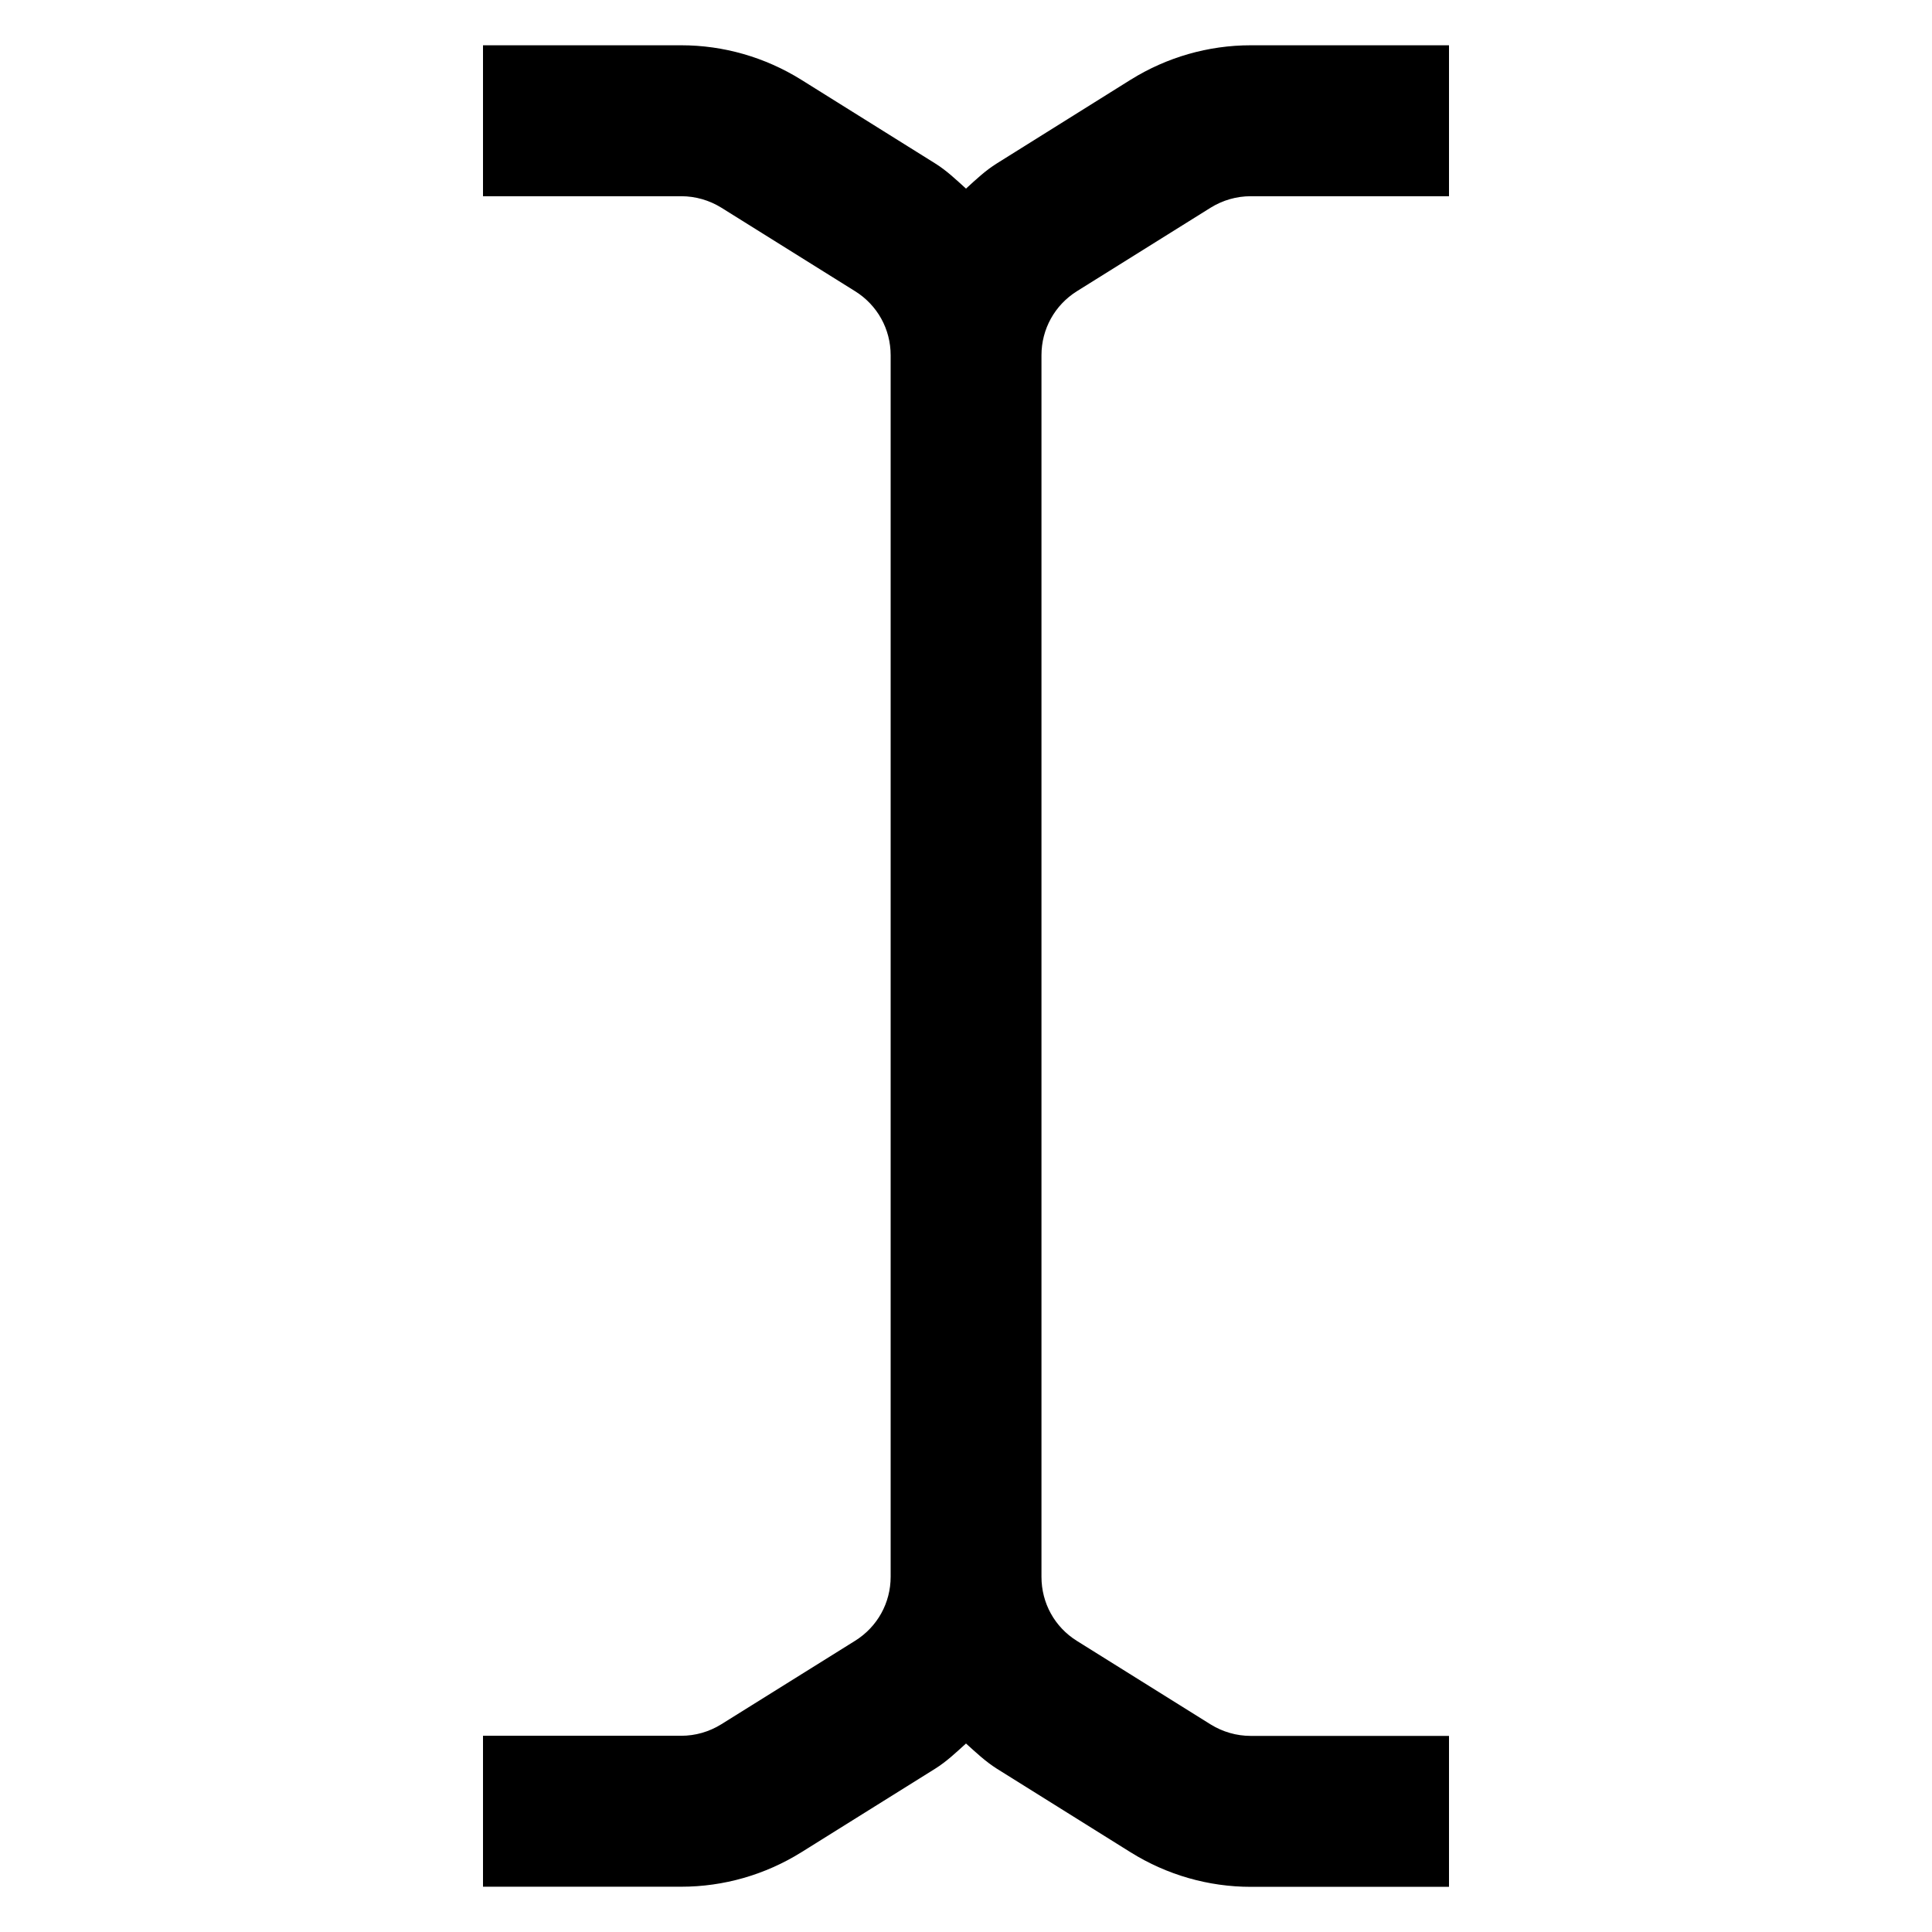
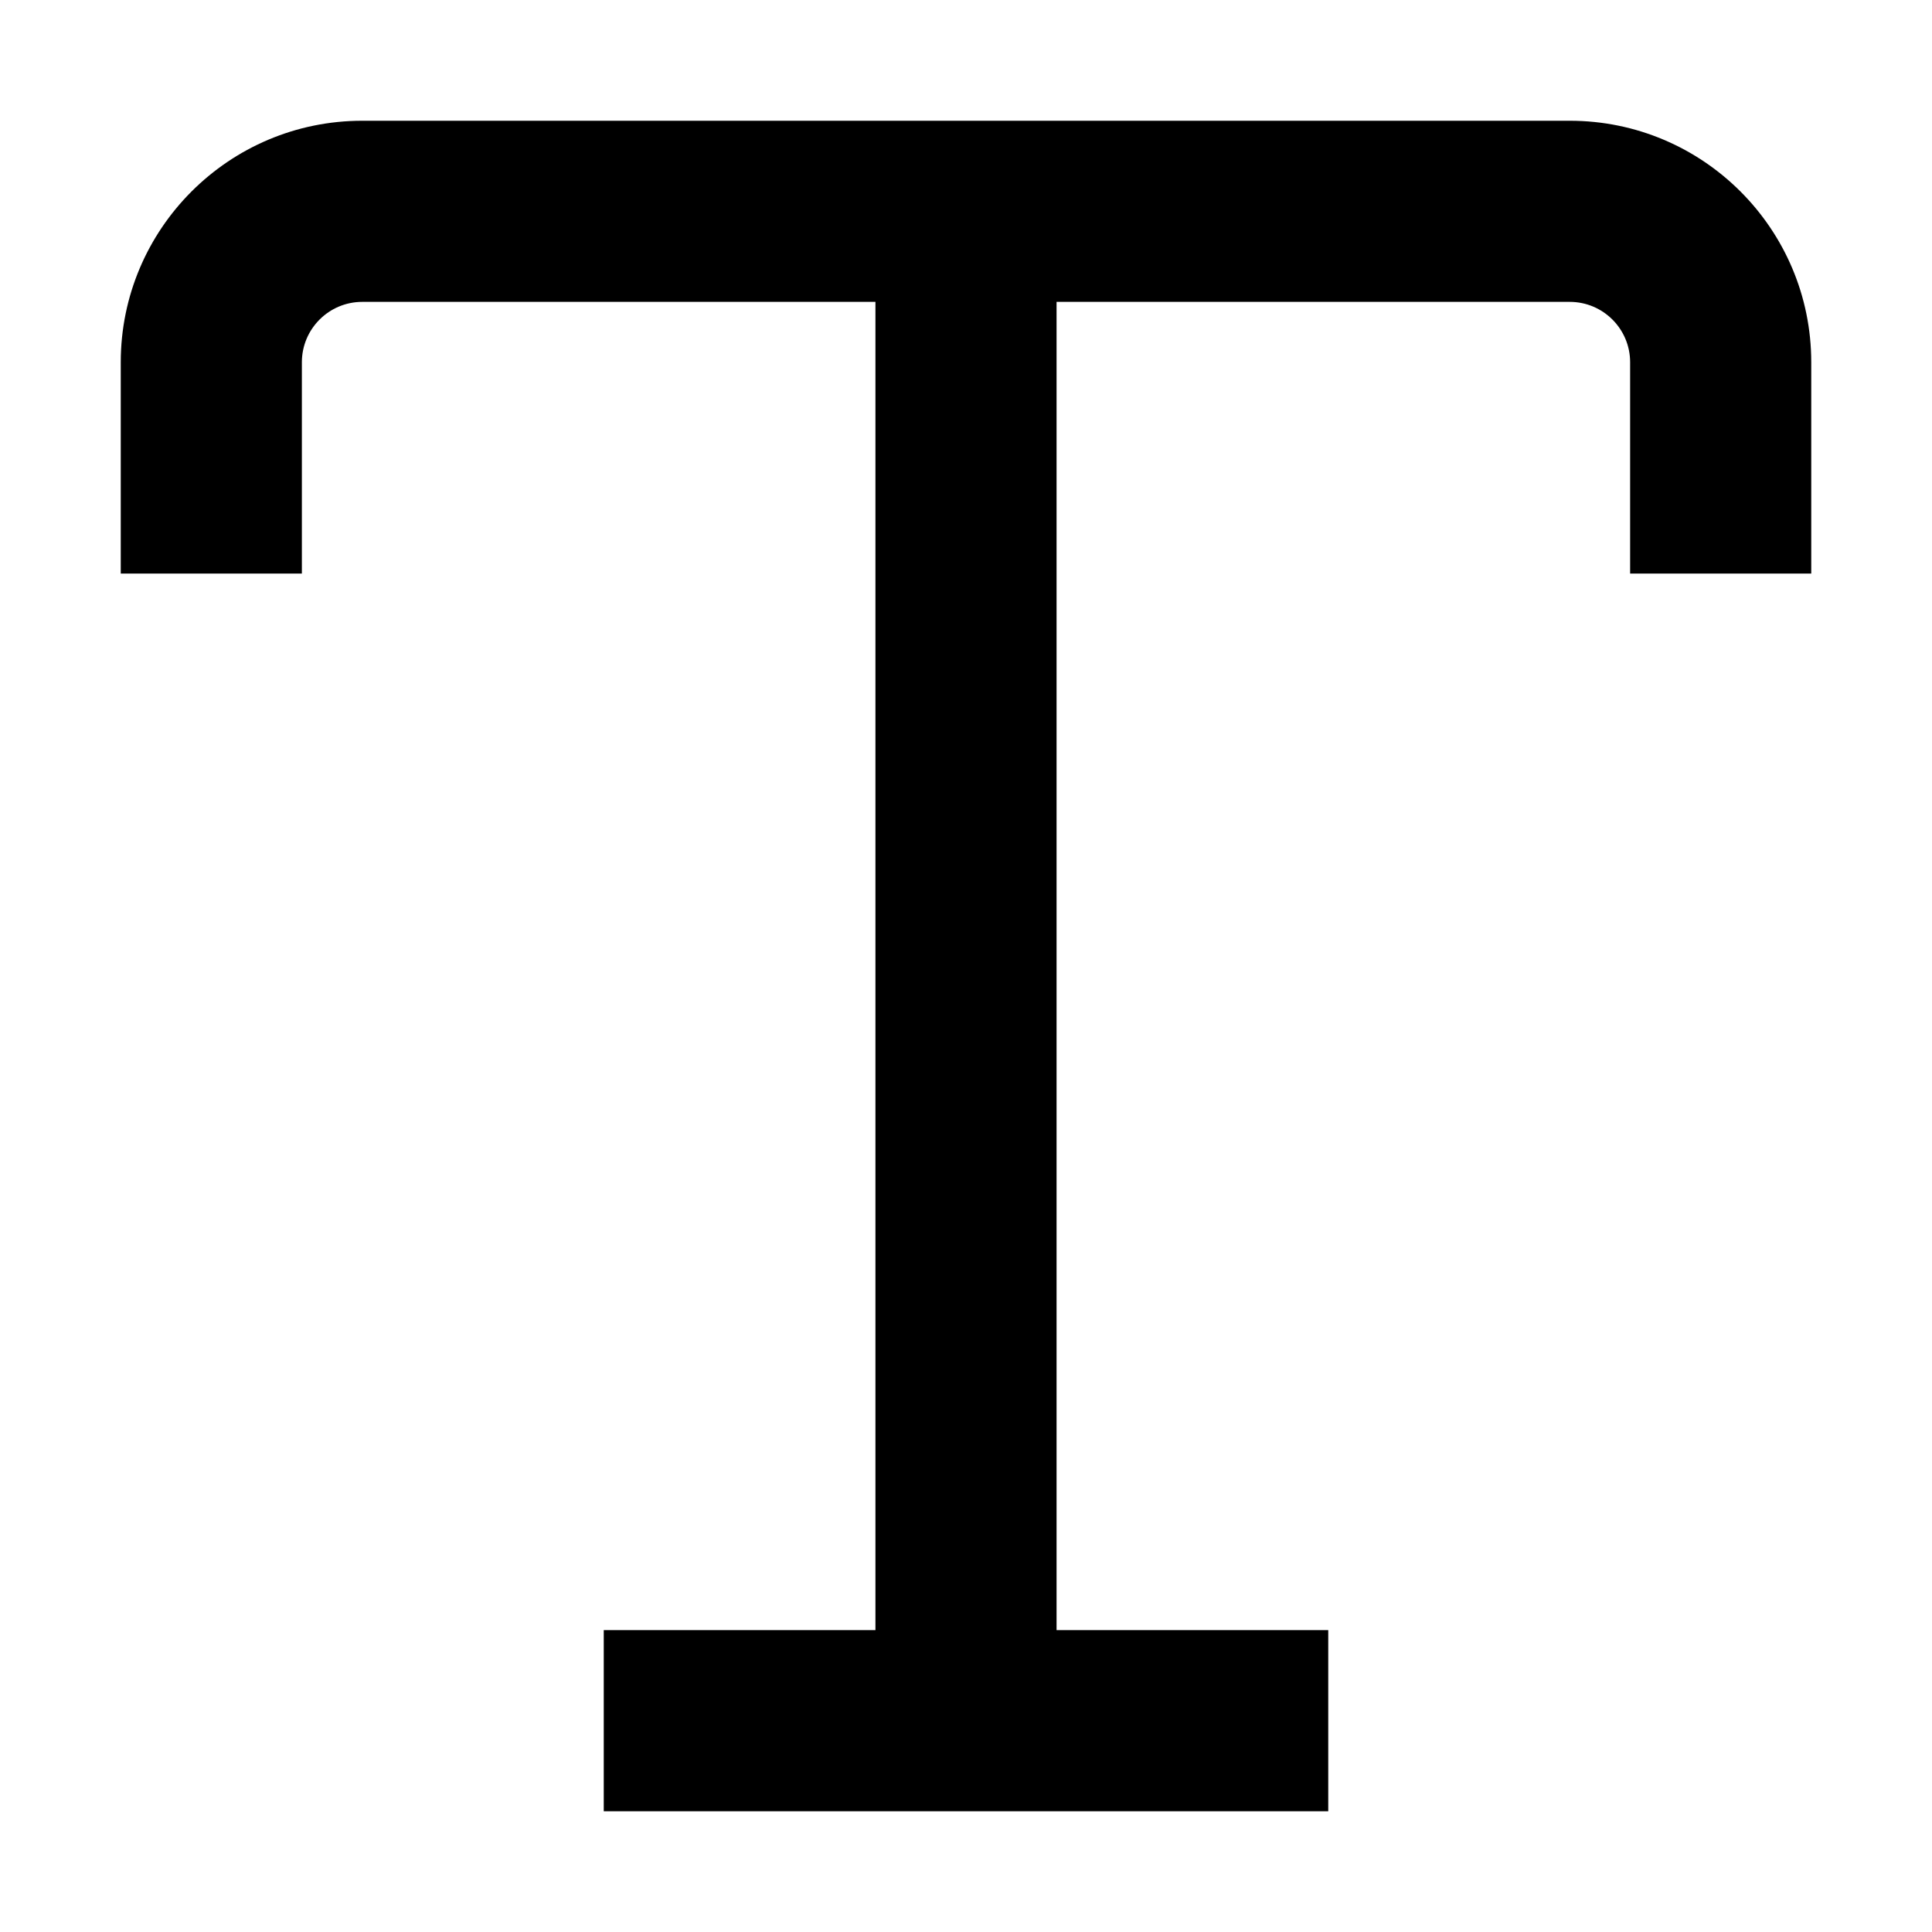
<svg xmlns="http://www.w3.org/2000/svg" width="16" height="16" viewBox="0 0 16 16" fill="none">
-   <path d="M8.625 2.942C8.625 2.725 8.735 2.527 8.918 2.412L10.026 1.72C10.126 1.658 10.24 1.625 10.358 1.625H12V0.375H10.358C10.006 0.375 9.663 0.474 9.364 0.66L8.256 1.353C8.161 1.412 8.081 1.488 8 1.562C7.918 1.488 7.839 1.412 7.744 1.353L6.635 0.66C6.336 0.474 5.993 0.375 5.642 0.375H4V1.625H5.642C5.759 1.625 5.874 1.658 5.974 1.72L7.082 2.412C7.266 2.527 7.376 2.725 7.376 2.942V8V13.058C7.376 13.275 7.266 13.473 7.082 13.588L5.973 14.28C5.873 14.342 5.759 14.375 5.641 14.375H4V15.625H5.642C5.994 15.625 6.337 15.526 6.636 15.34L7.744 14.648C7.84 14.588 7.919 14.512 8 14.439C8.081 14.512 8.161 14.588 8.256 14.648L9.365 15.341C9.664 15.527 10.007 15.626 10.359 15.626H12V14.376H10.358C10.241 14.376 10.126 14.343 10.026 14.281L8.918 13.589C8.734 13.474 8.625 13.276 8.625 13.059V8V2.942Z" fill="black" />
+   <path fill-rule="evenodd" clip-rule="evenodd" d="M3 2.5C2.724 2.5 2.5 2.724 2.5 3V4.75H1V3C1 1.896 1.896 1 3 1H13C14.104 1 15 1.896 15 3V4.75H13.5V3C13.5 2.724 13.276 2.5 13 2.5H3Z" fill="black" />
+   <path fill-rule="evenodd" clip-rule="evenodd" d="M11 15H5V13.5H11V15Z" fill="black" />
+   <path fill-rule="evenodd" clip-rule="evenodd" d="M8.75 2.25V14.25H7.25V2.25H8.75Z" fill="black" />
</svg>
